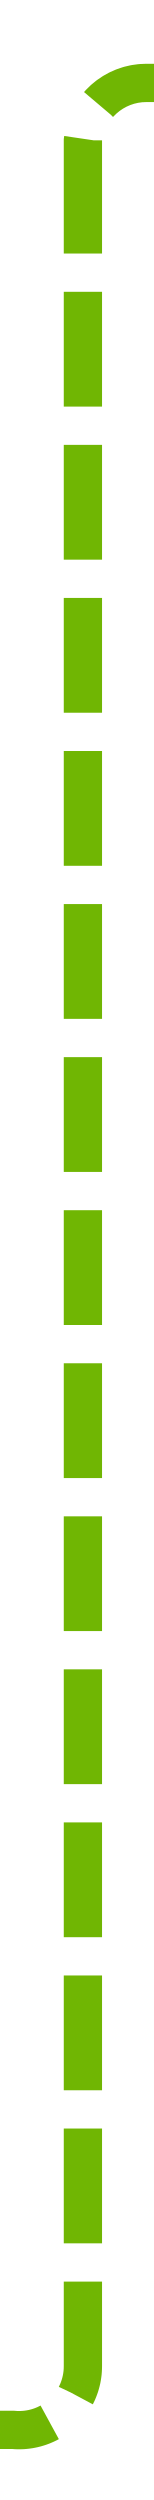
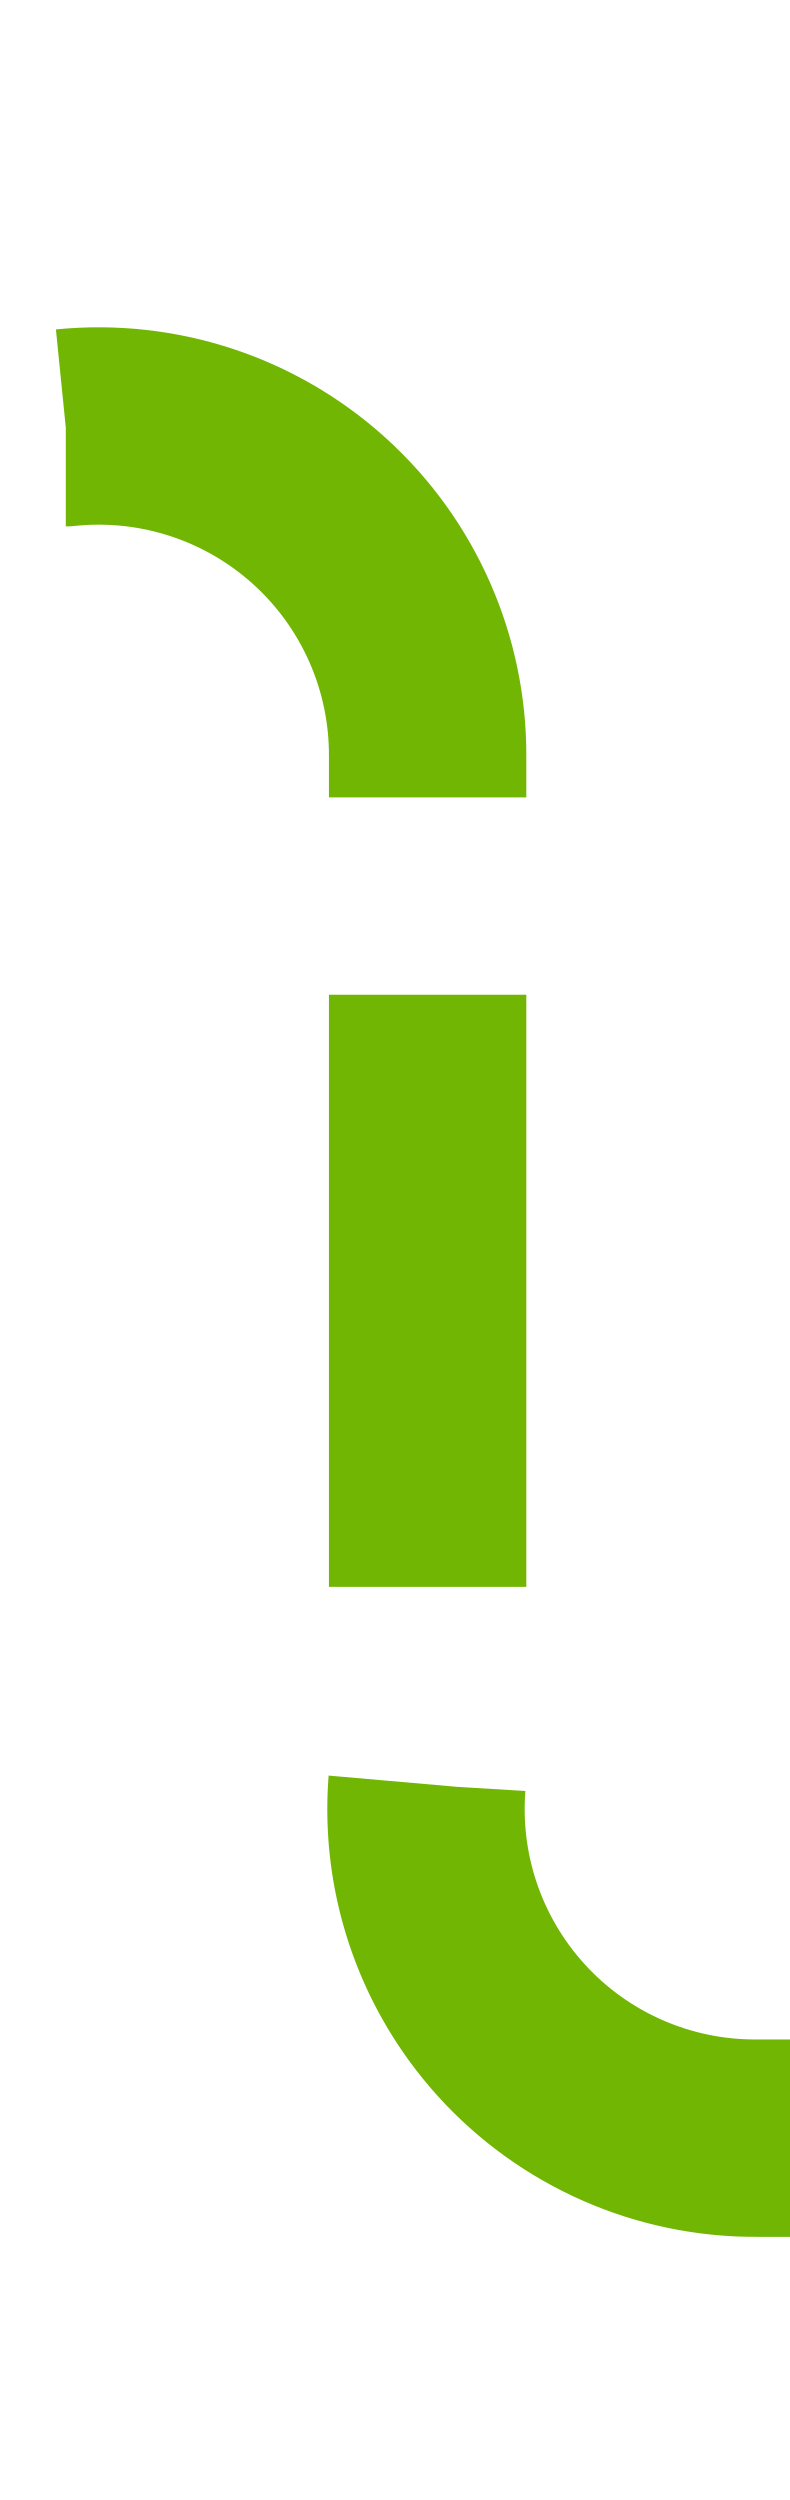
- <svg xmlns="http://www.w3.org/2000/svg" version="1.1" width="12px" height="196px" preserveAspectRatio="xMidYMin meet" viewBox="1520 2688  10 196">
-   <path d="M 1430 2878.5  L 1520 2878.5  A 5 5 0 0 0 1525.5 2873.5 L 1525.5 2699  A 5 5 0 0 1 1530.5 2694.5 L 1621 2694.5  " stroke-width="3" stroke-dasharray="9,3" stroke="#70b603" fill="none" />
-   <path d="M 1431 2874.5  A 4 4 0 0 0 1427 2878.5 A 4 4 0 0 0 1431 2882.5 A 4 4 0 0 0 1435 2878.5 A 4 4 0 0 0 1431 2874.5 Z M 1611.9 2704.5  L 1624 2694.5  L 1611.9 2684.5  L 1616.8 2694.5  L 1611.9 2704.5  Z " fill-rule="nonzero" fill="#70b603" stroke="none" />
+ <svg xmlns="http://www.w3.org/2000/svg" version="1.1" width="12px" height="38px" preserveAspectRatio="xMidYMin meet" viewBox="1546 4482  10 38">
+   <path d="M 1474 4488.5  L 1546 4488.5  A 5 5 0 0 1 1551.5 4493.5 L 1551.5 4509  A 5 5 0 0 0 1556.5 4514.5 L 1629 4514.5  " stroke-width="3" stroke-dasharray="9,3" stroke="#70b603" fill="none" />
+   <path d="M 1475 4484.5  A 4 4 0 0 0 1471 4488.5 A 4 4 0 0 0 1475 4492.5 A 4 4 0 0 0 1479 4488.5 A 4 4 0 0 0 1475 4484.5 Z M 1619.9 4524.5  L 1632 4514.5  L 1619.9 4504.5  L 1624.8 4514.5  L 1619.9 4524.5  Z " fill-rule="nonzero" fill="#70b603" stroke="none" />
</svg>
